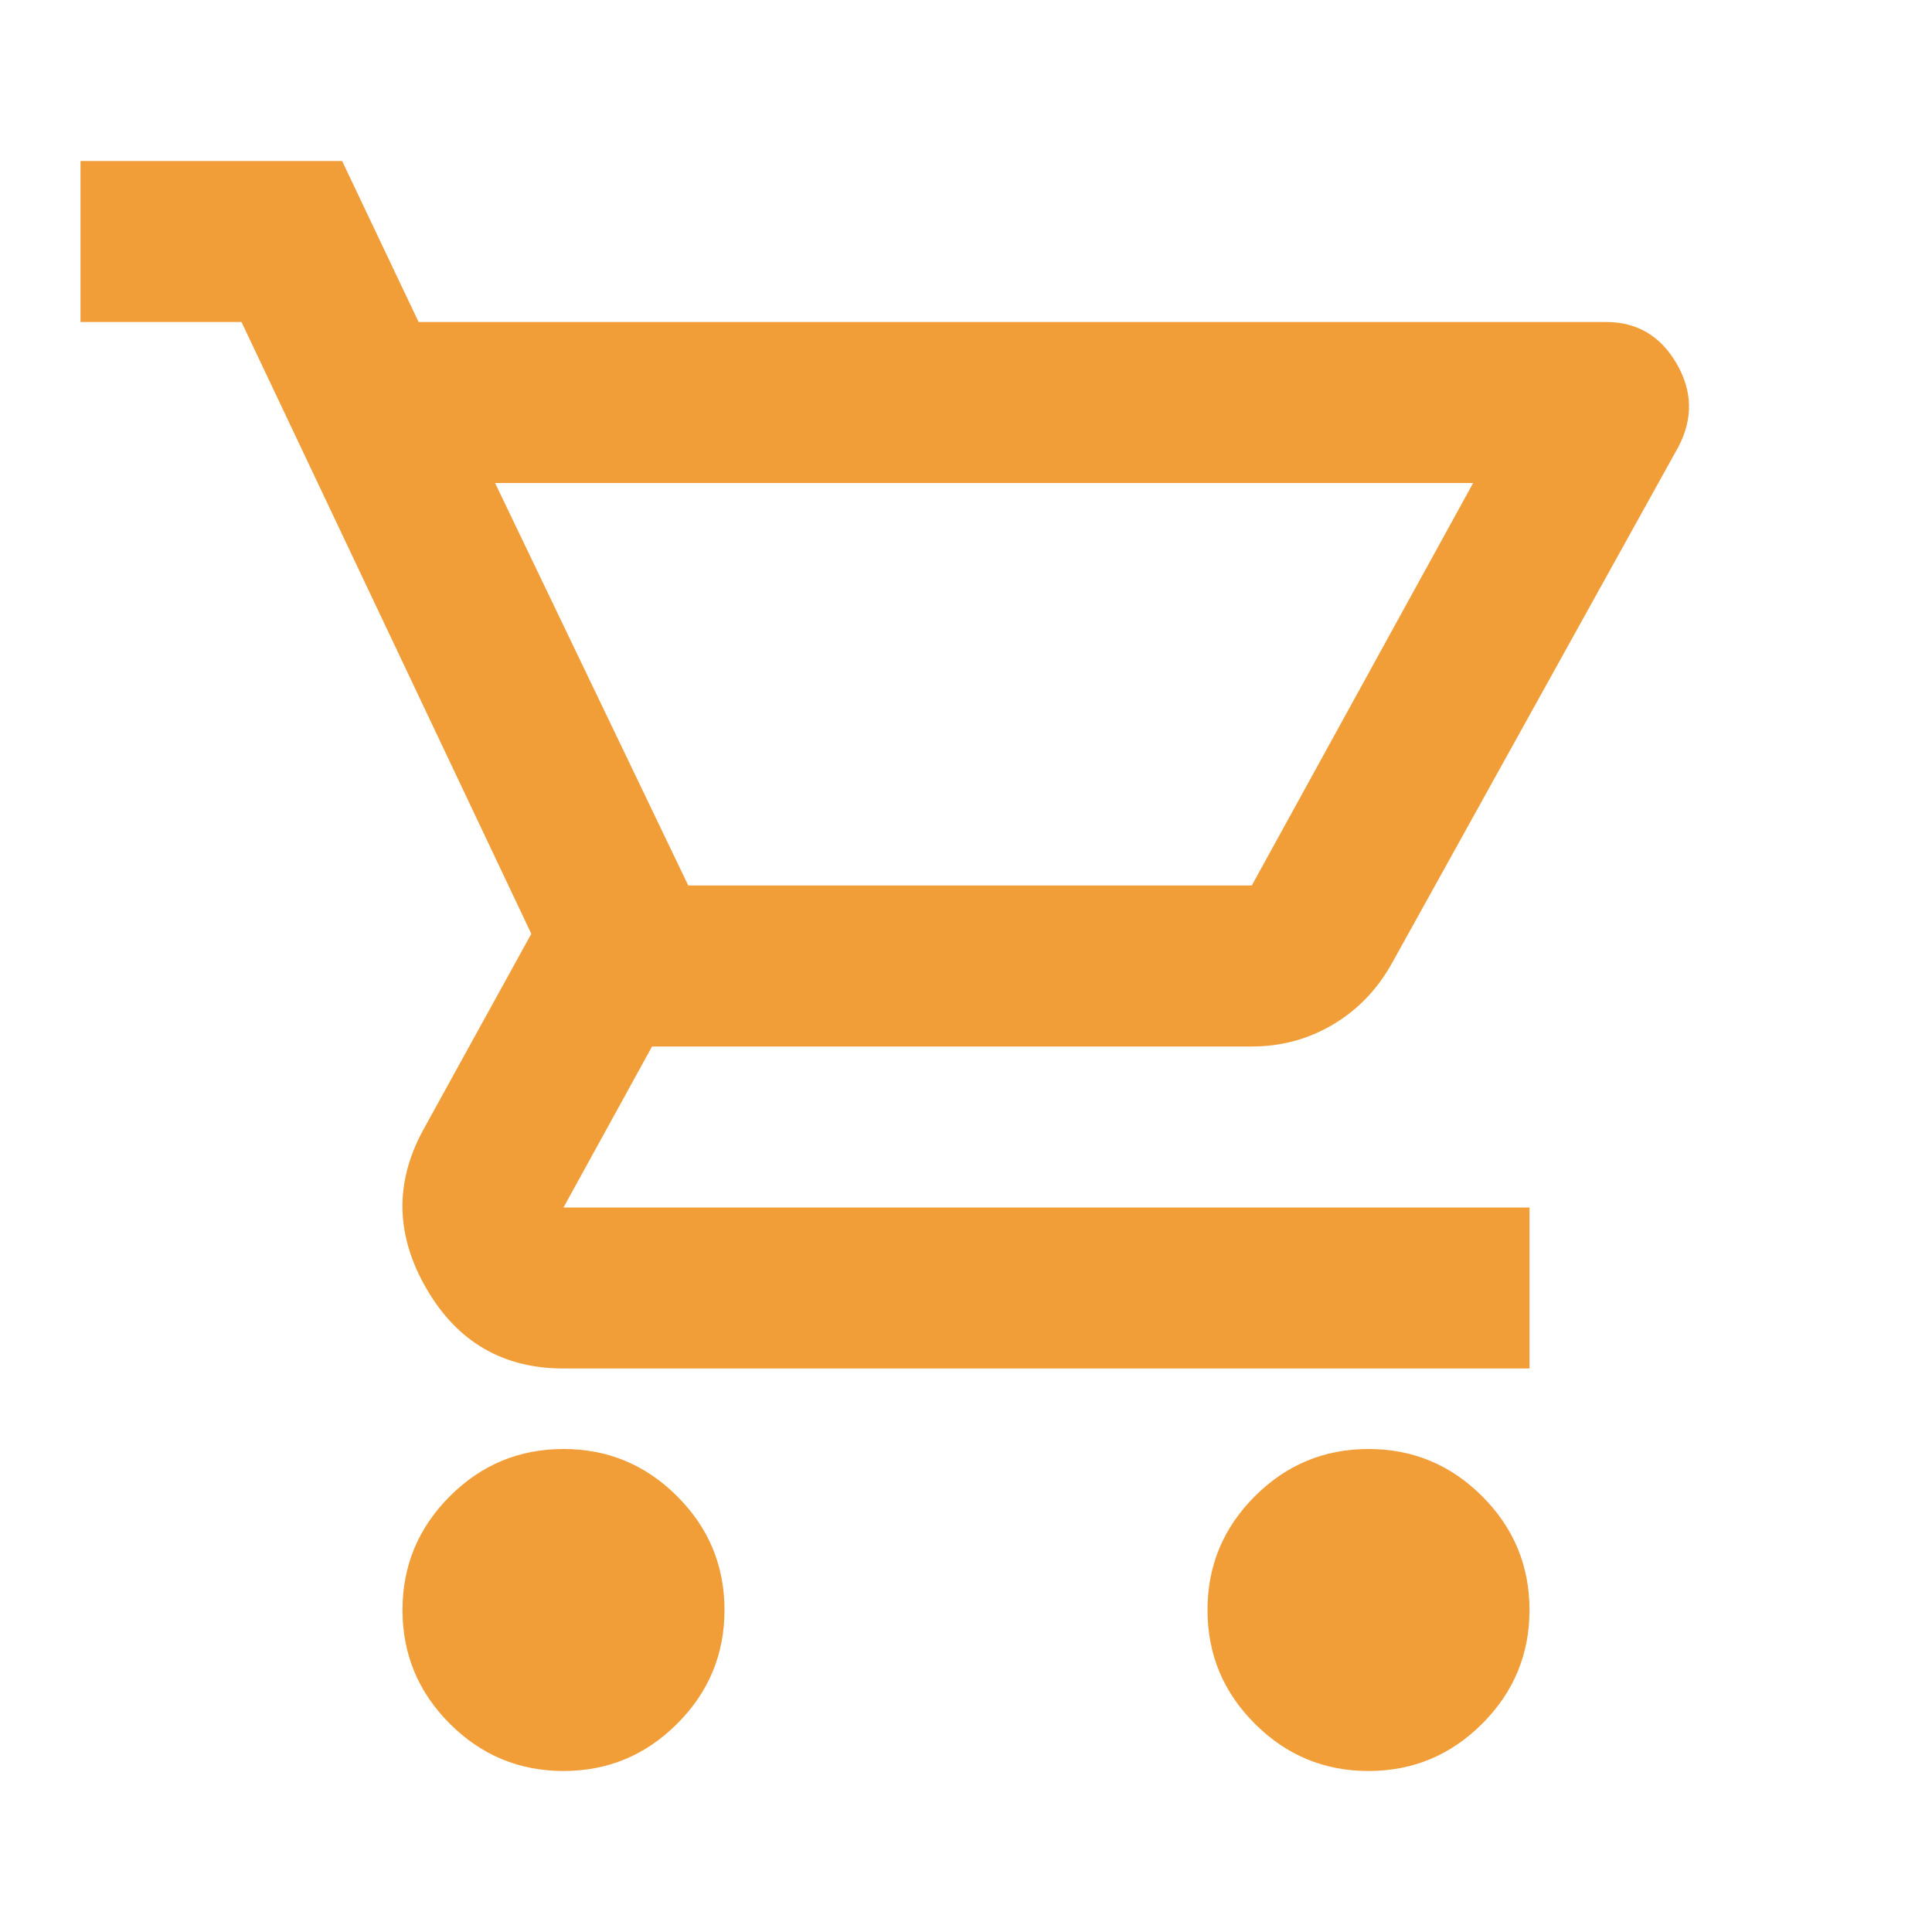
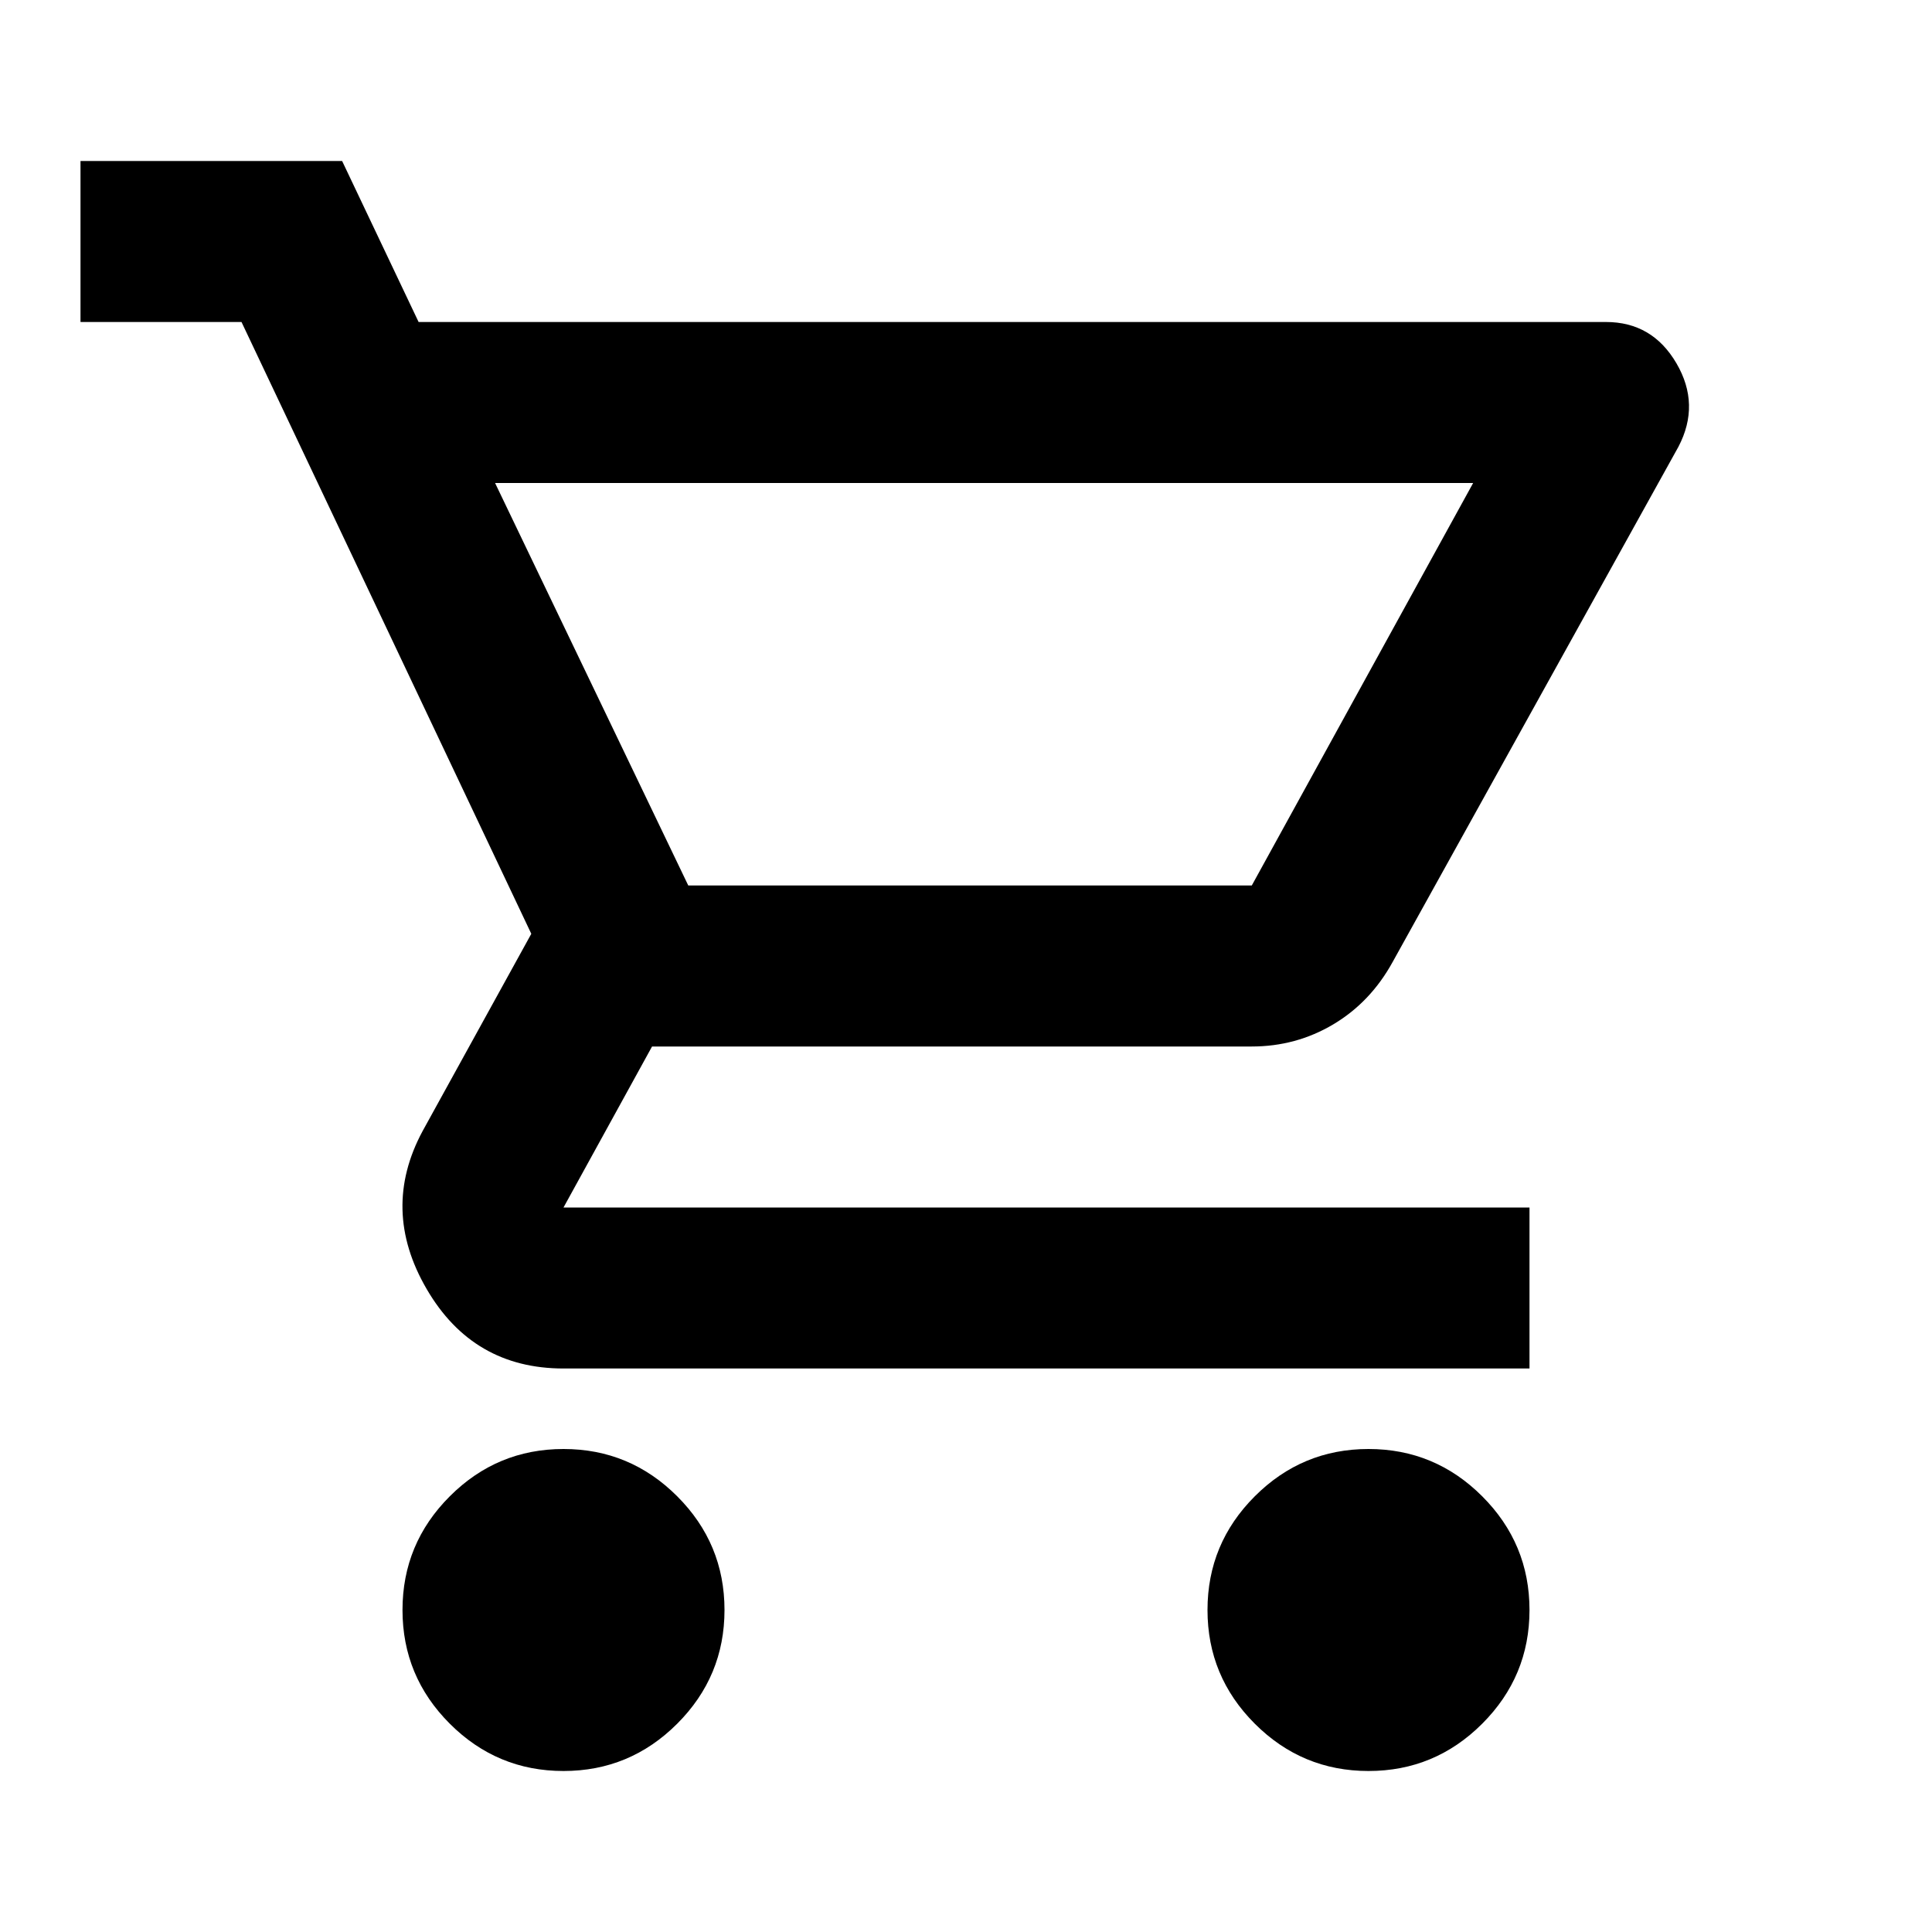
- <svg xmlns="http://www.w3.org/2000/svg" height="24px" viewBox="0 -960 960 960" width="24px" fill="#F19E39">
+ <svg xmlns="http://www.w3.org/2000/svg" height="24px" viewBox="0 -960 960 960" width="24px" fill="#000000">
  <path d="M280-80q-33 0-56.5-23.5T200-160q0-33 23.5-56.5T280-240q33 0 56.5 23.5T360-160q0 33-23.5 56.5T280-80Zm400 0q-33 0-56.5-23.5T600-160q0-33 23.5-56.5T680-240q33 0 56.5 23.5T760-160q0 33-23.5 56.5T680-80ZM246-720l96 200h280l110-200H246Zm-38-80h590q23 0 35 20.5t1 41.5L692-482q-11 20-29.5 31T622-440H324l-44 80h480v80H280q-45 0-68-39.5t-2-78.5l54-98-144-304H40v-80h130l38 80Zm134 280h280-280Z" />
</svg>
